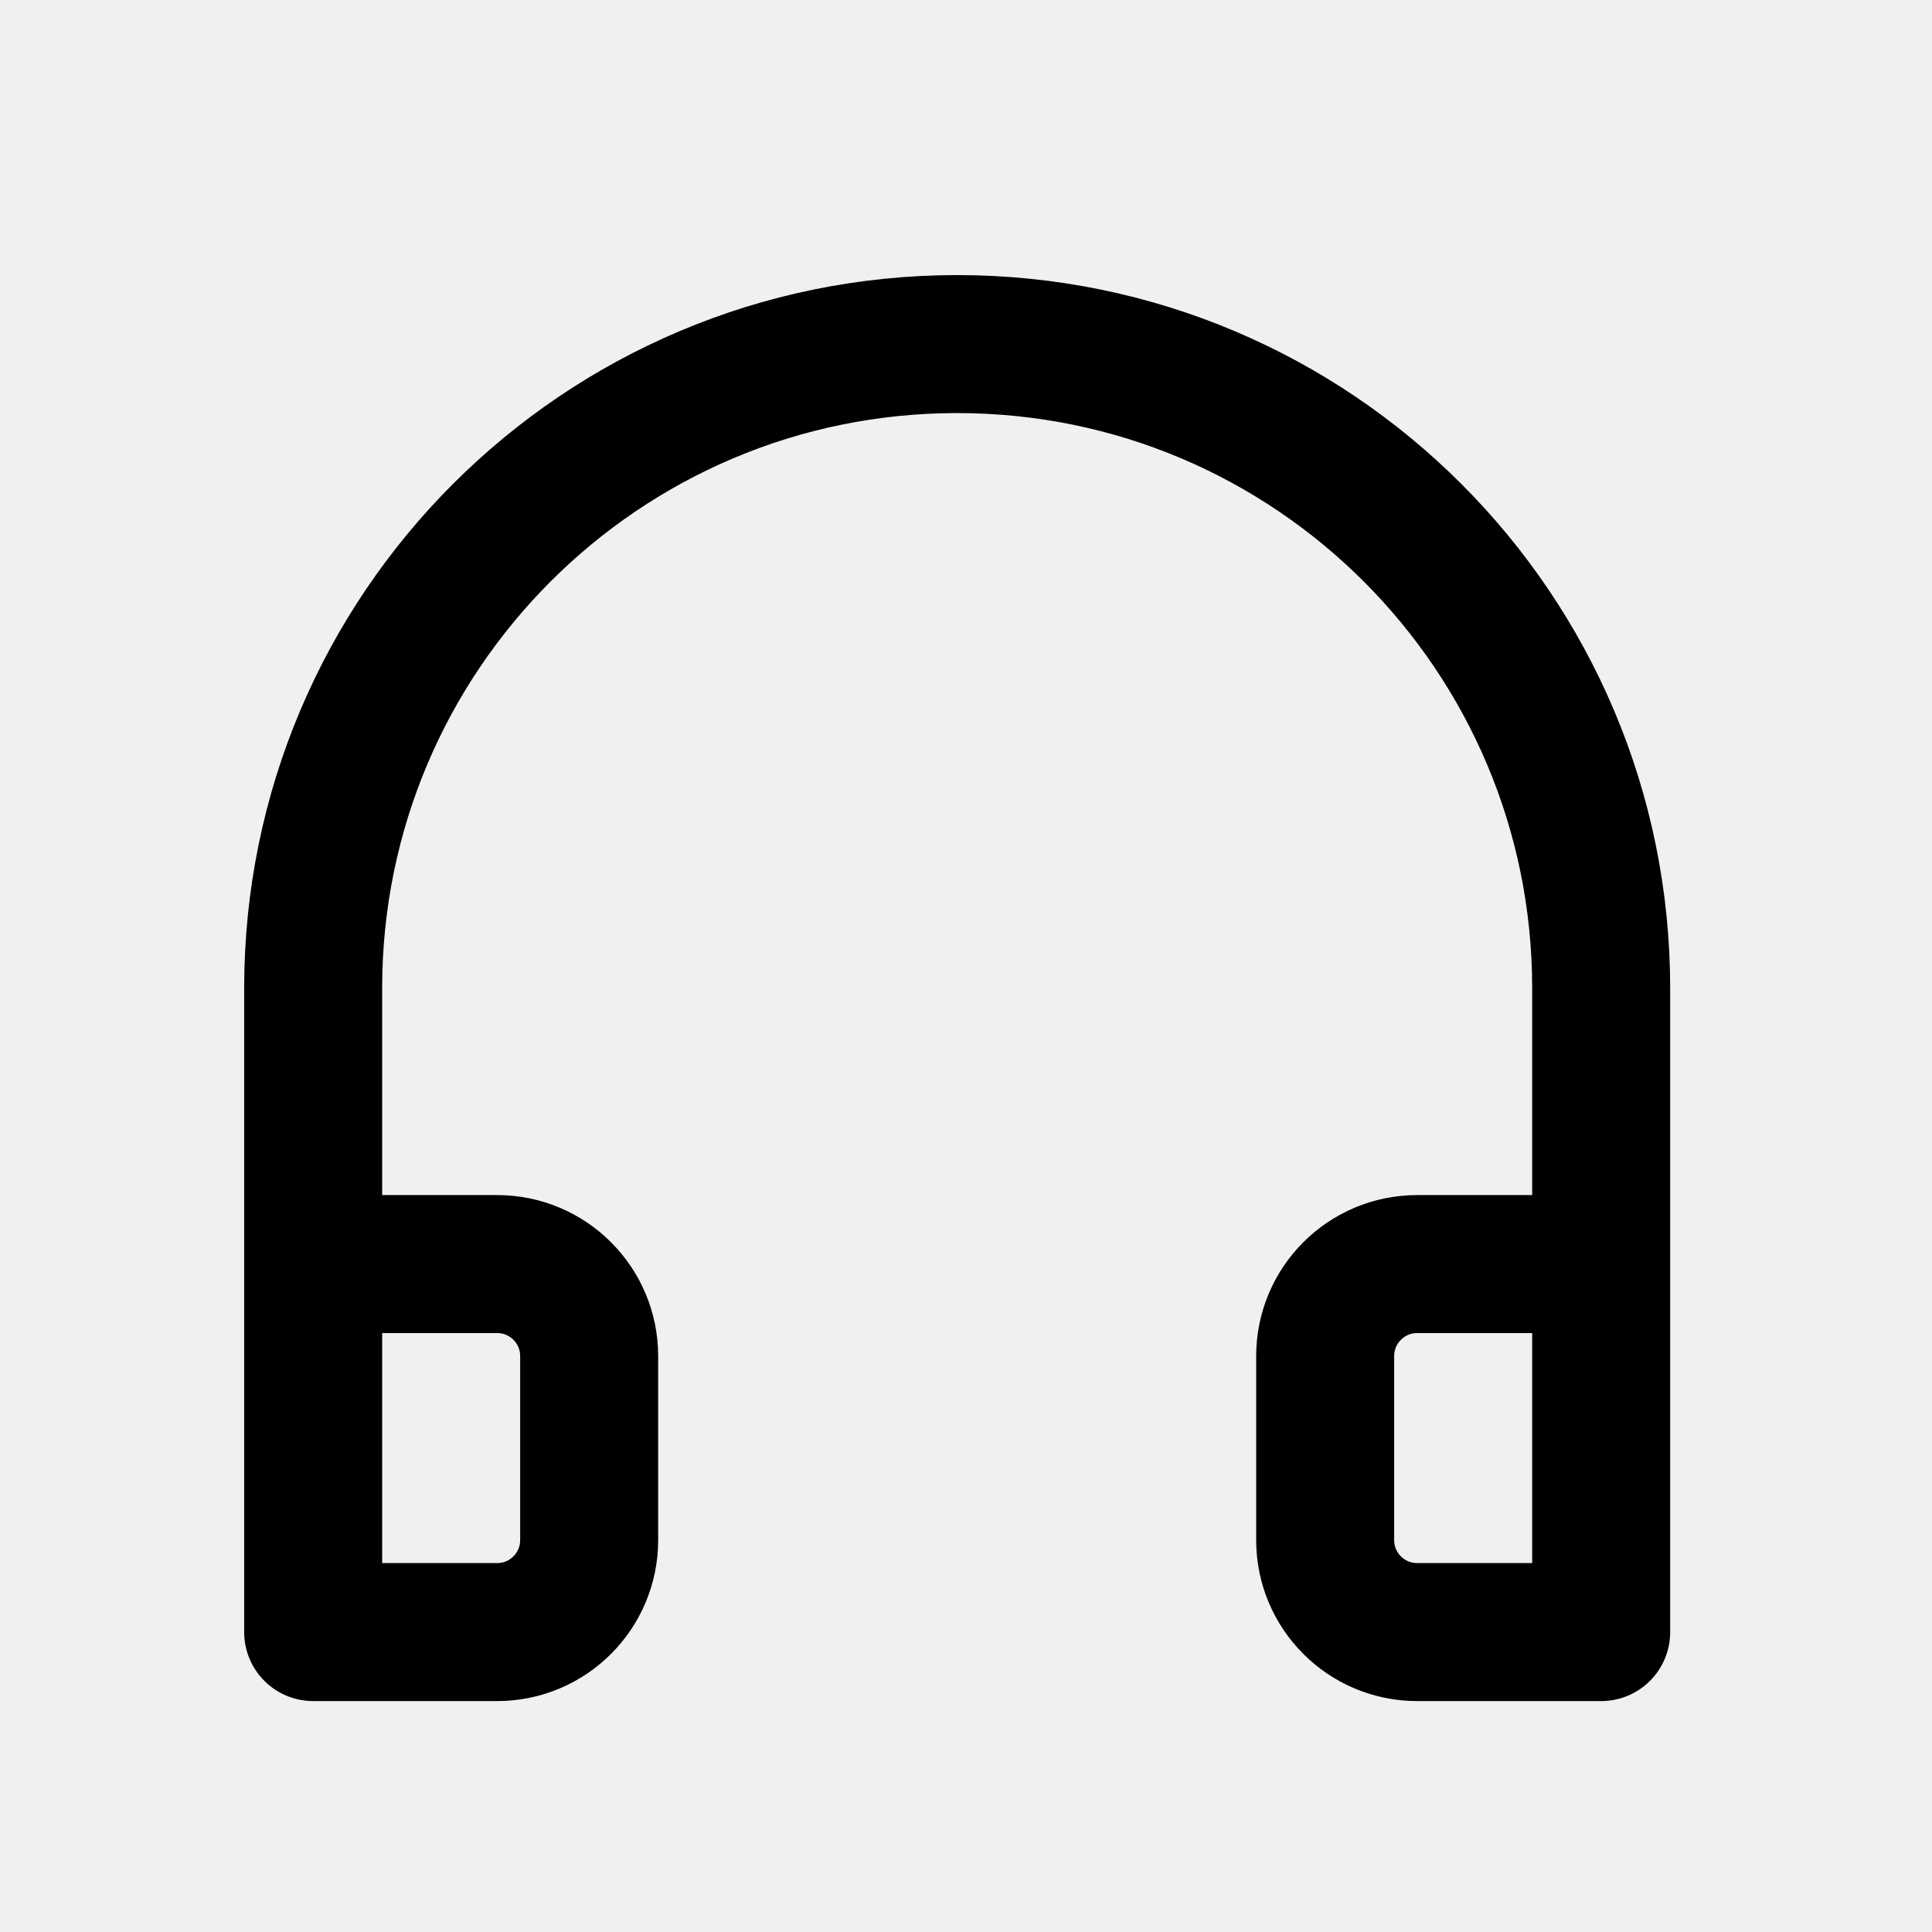
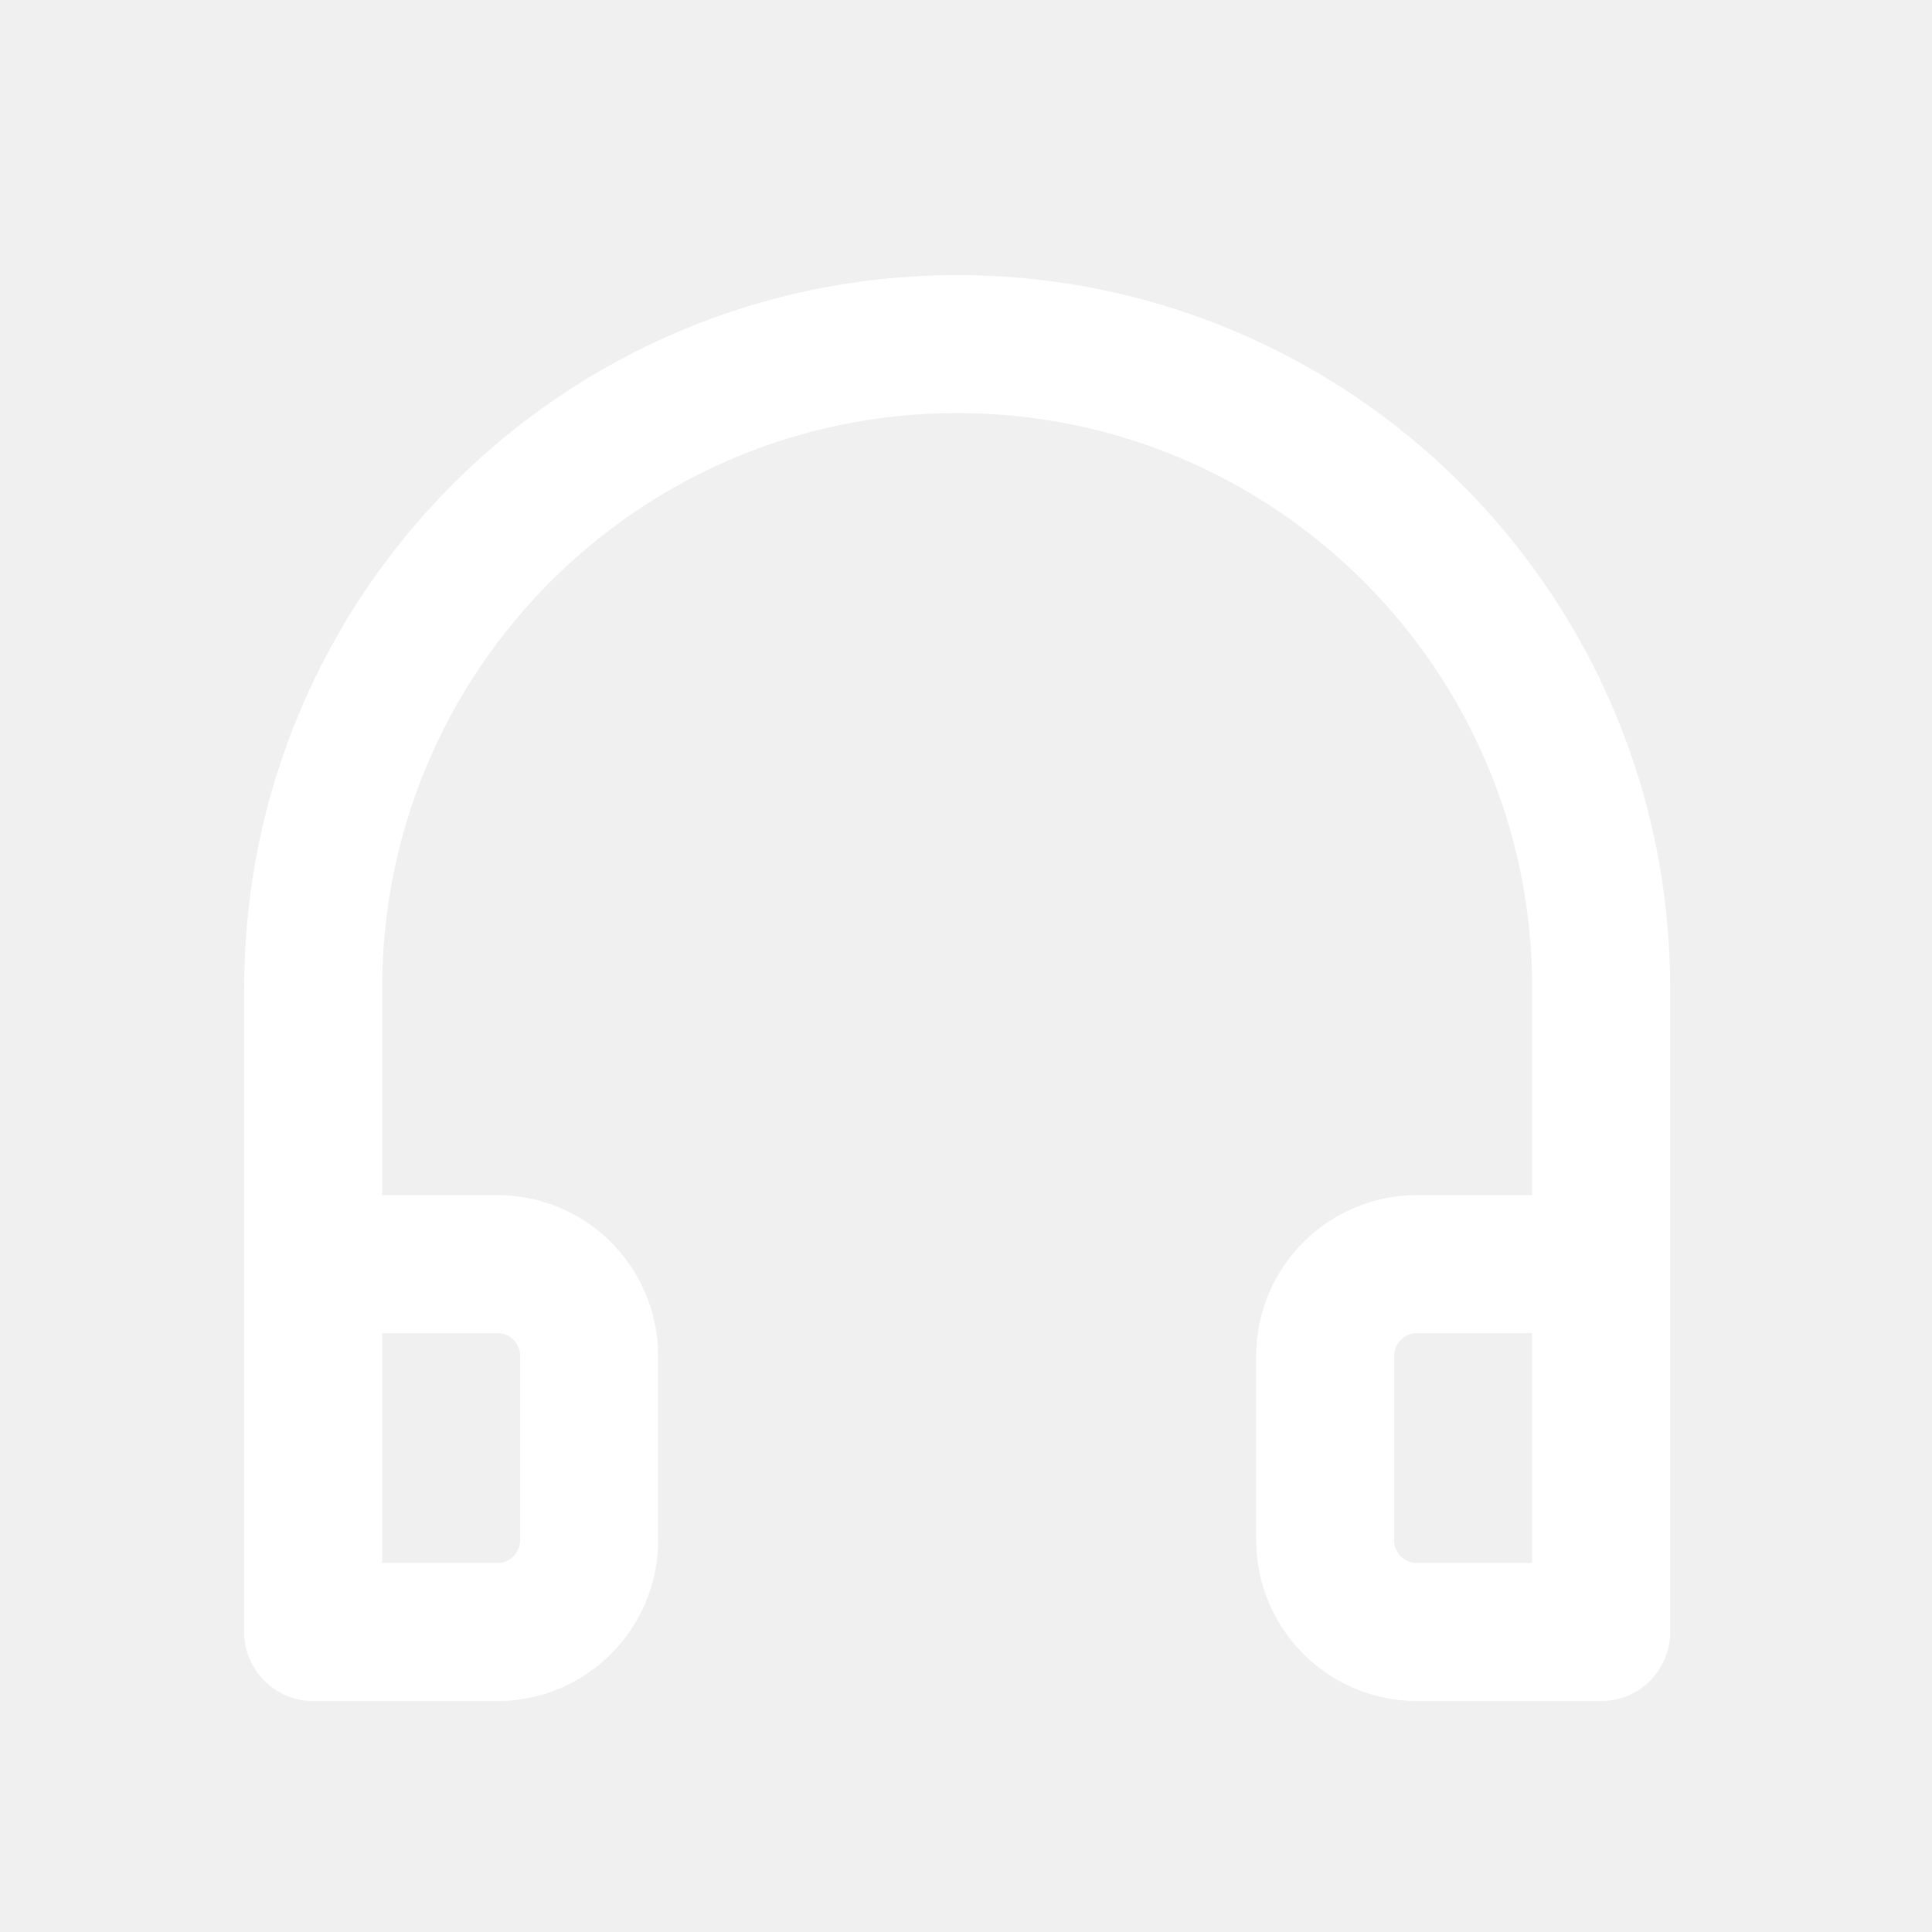
<svg xmlns="http://www.w3.org/2000/svg" width="21" height="21" fill="none">
-   <path d="M3.404 13.74h2a1 1 0 0 1 1 1v2a1 1 0 0 1-1 1h-2v-7a7 7 0 0 1 14 0v7h-2a1 1 0 0 1-1-1v-2a1 1 0 0 1 1-1h2" stroke="#000" stroke-width="1.5" stroke-linejoin="round" />
+   <path d="M3.404 13.74h2a1 1 0 0 1 1 1v2a1 1 0 0 1-1 1h-2v-7a7 7 0 0 1 14 0v7h-2a1 1 0 0 1-1-1v-2a1 1 0 0 1 1-1h2" stroke="#fff" stroke-width="1.5" stroke-linejoin="round" />
</svg>
